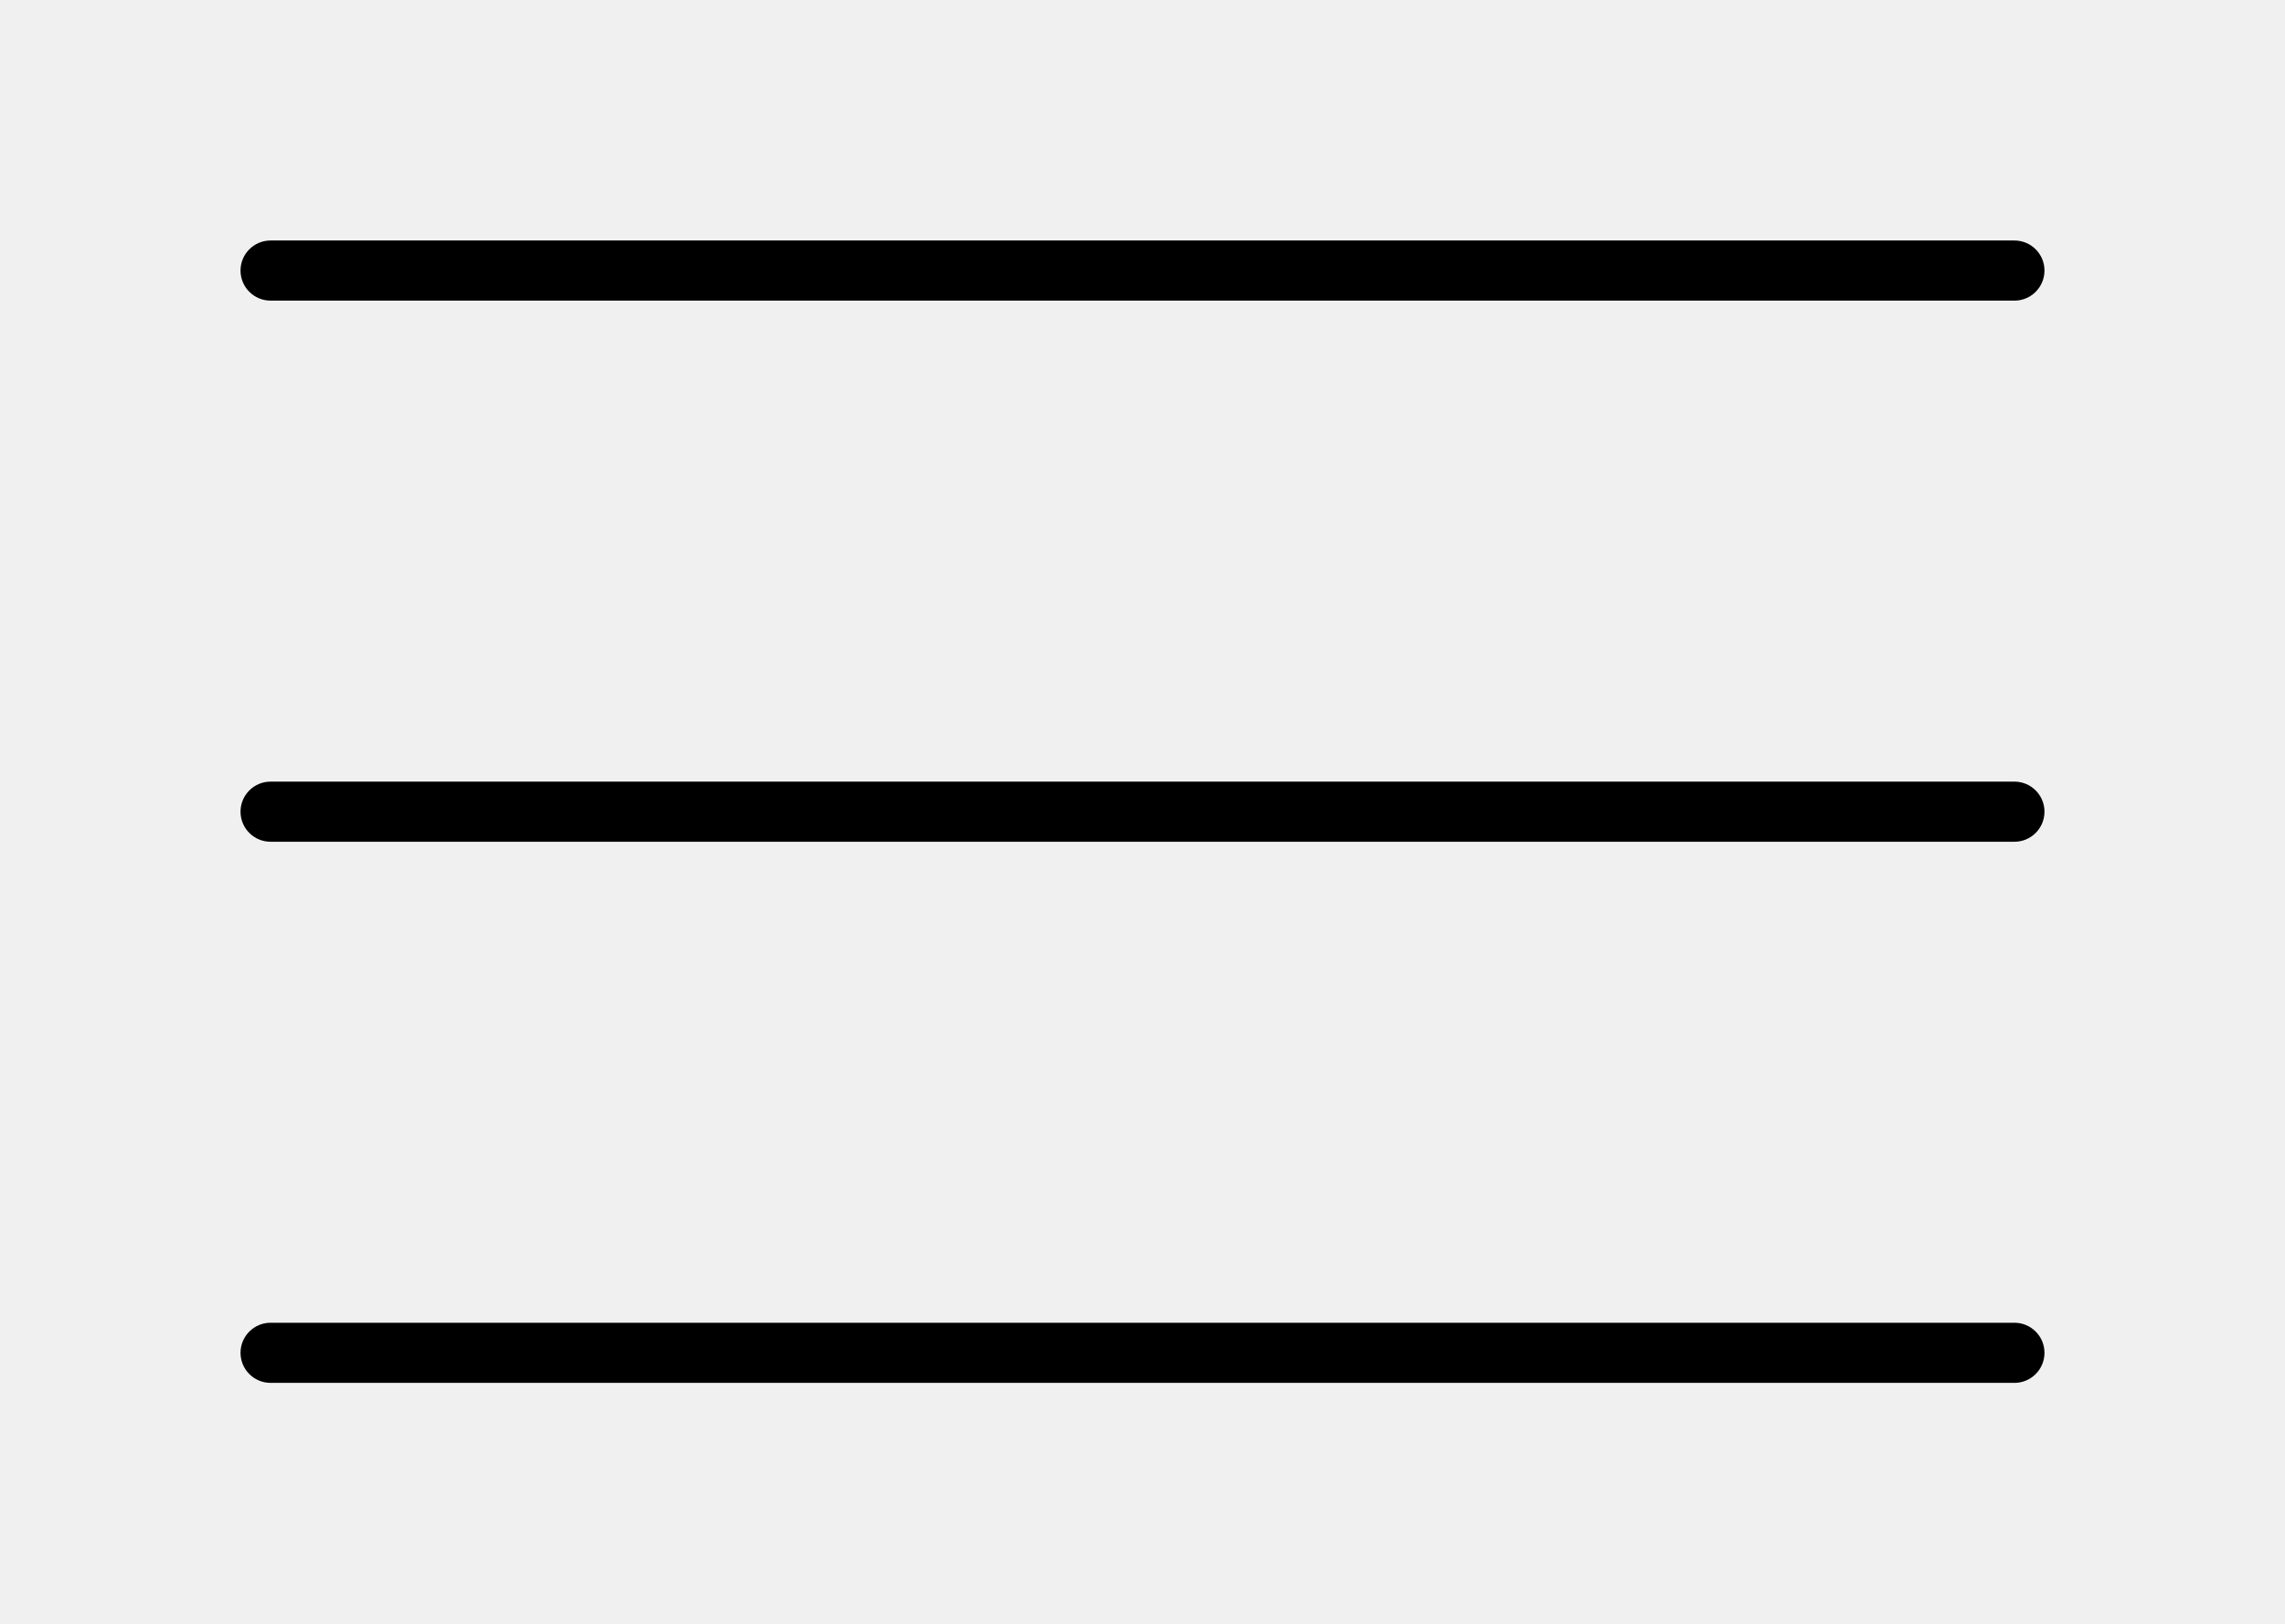
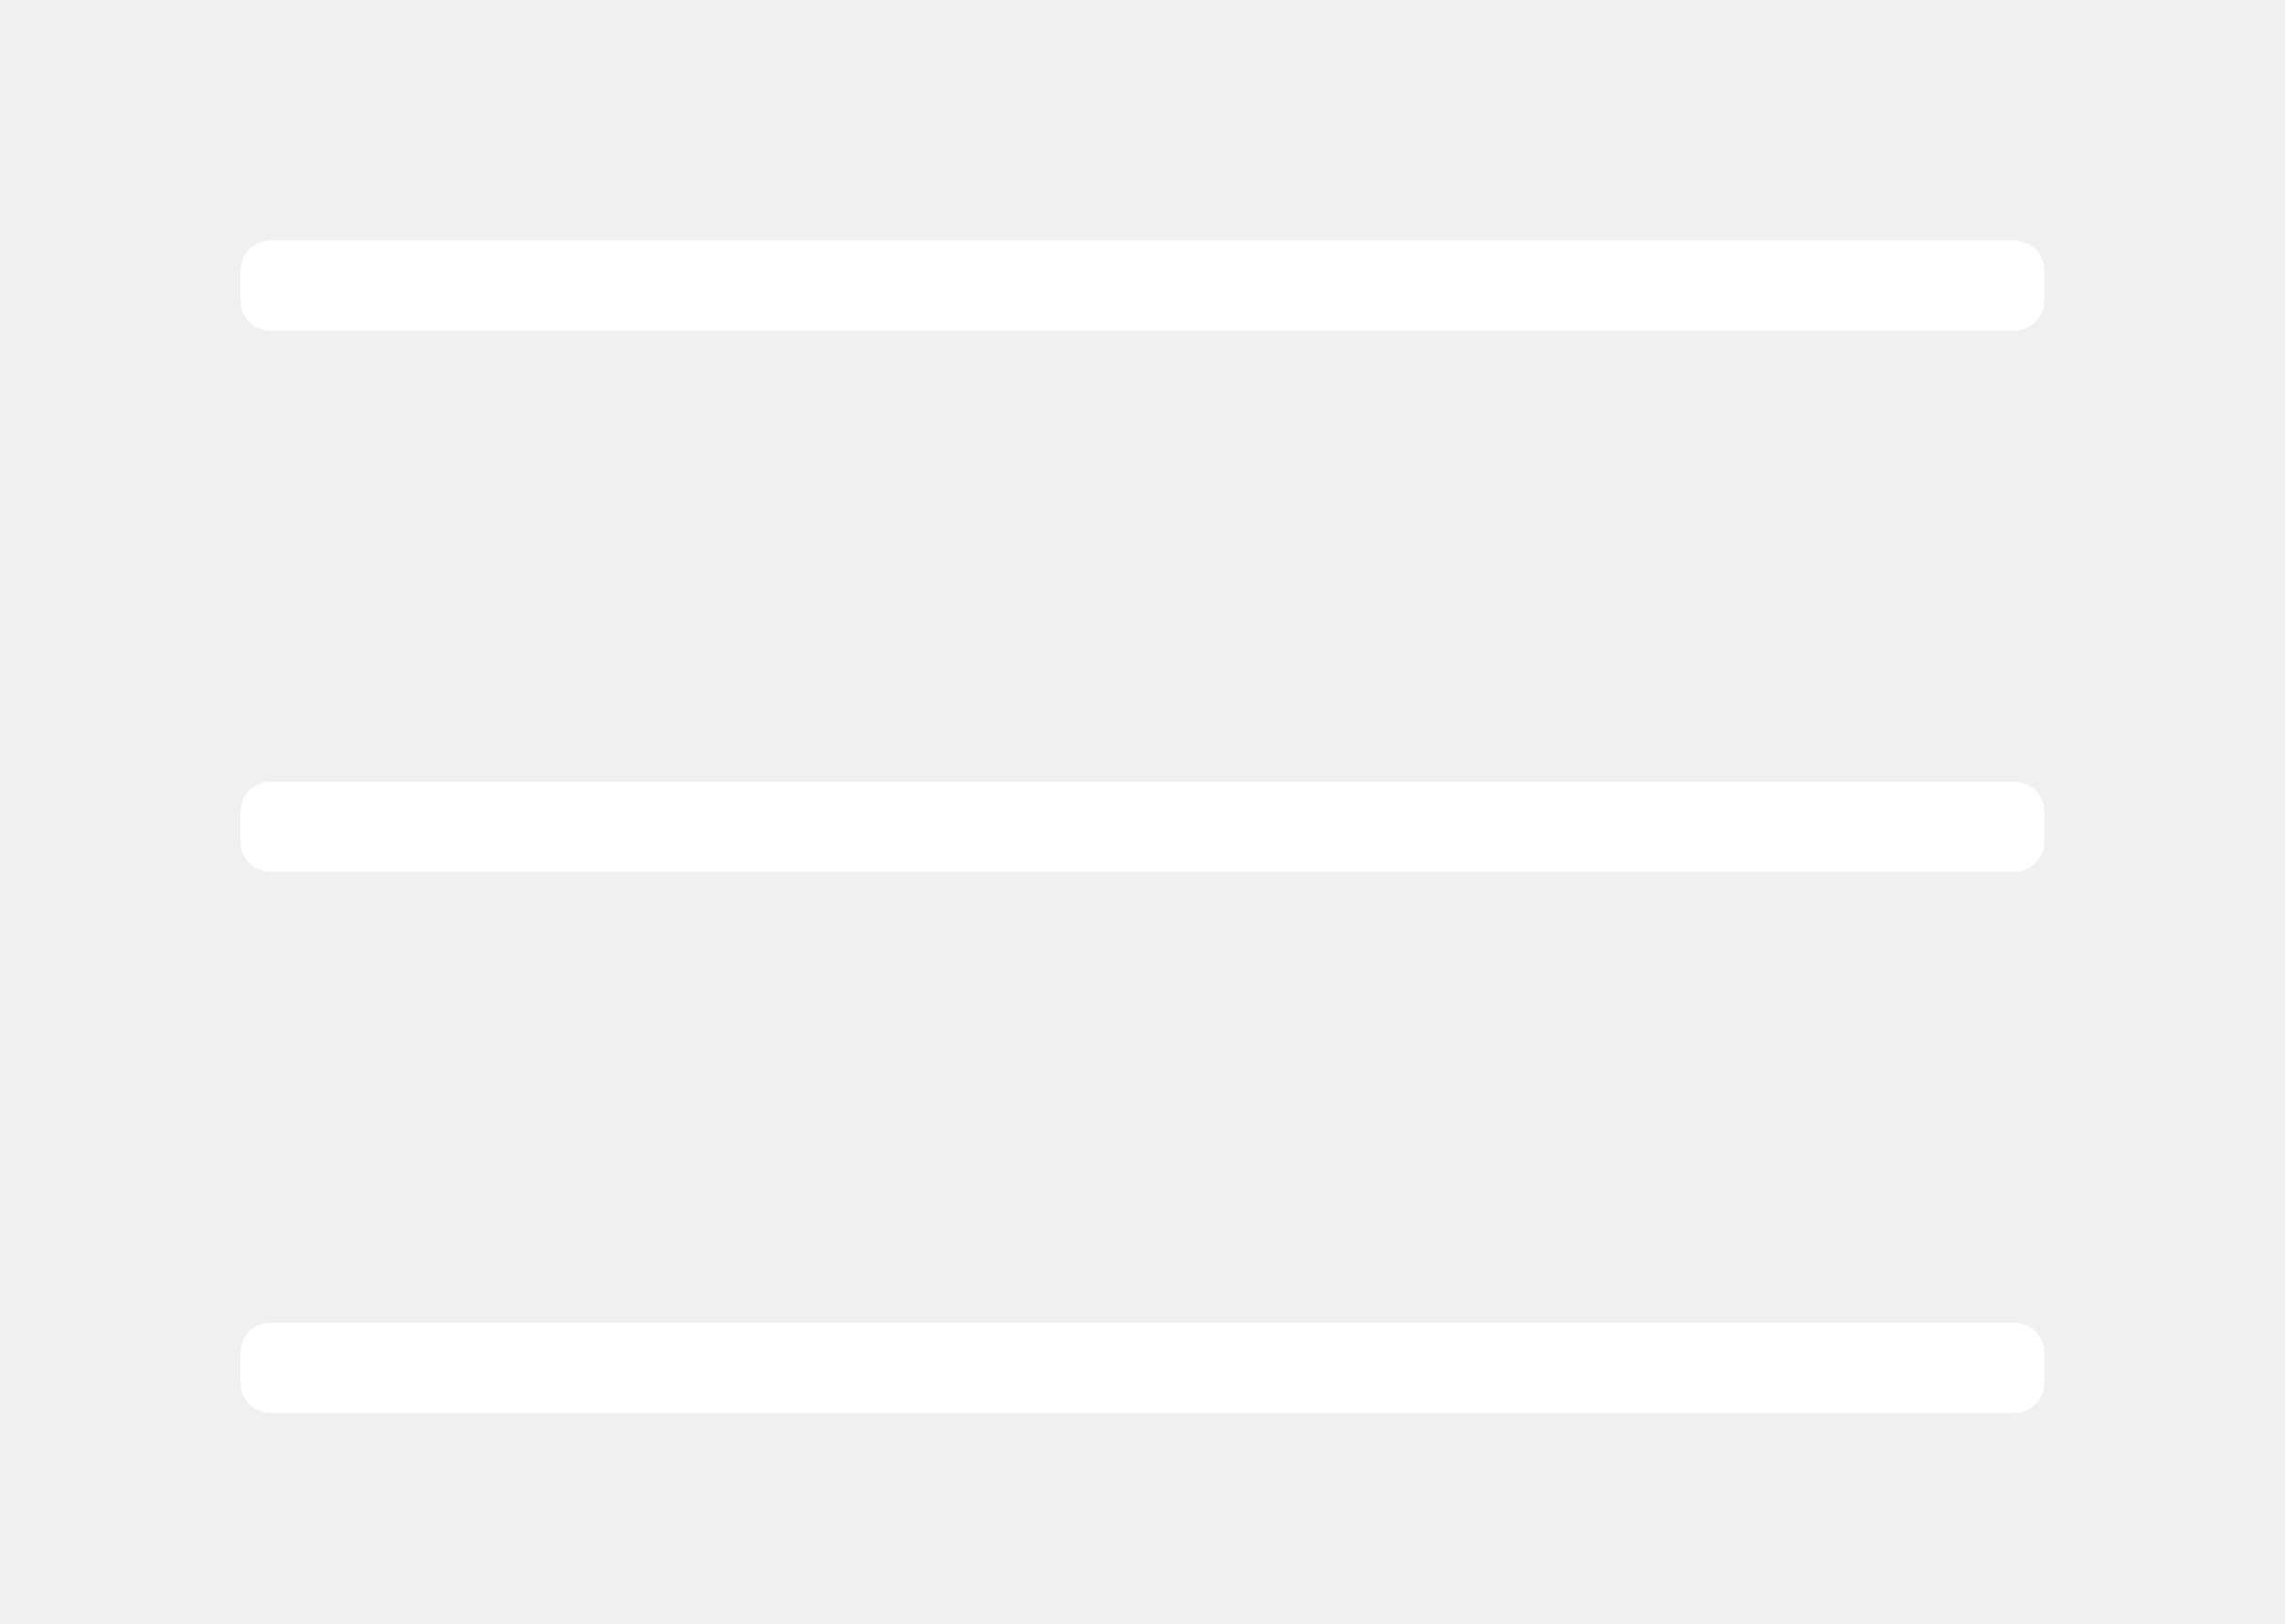
<svg xmlns="http://www.w3.org/2000/svg" width="38" height="27" viewBox="0 0 38 27" fill="none">
-   <rect x="4" y="4" width="30" height="1" rx="0.5" fill="black" />
-   <rect x="4" y="13" width="30" height="1" rx="0.5" fill="black" />
-   <rect x="4" y="22" width="30" height="1" rx="0.5" fill="black" />
+   <rect x="4" y="4" width="30" height="1.5" rx="0.5" fill="white" />
+   <rect x="4" y="13" width="30" height="1.5" rx="0.5" fill="white" />
+   <rect x="4" y="22" width="30" height="1.5" rx="0.5" fill="white" />
</svg>
